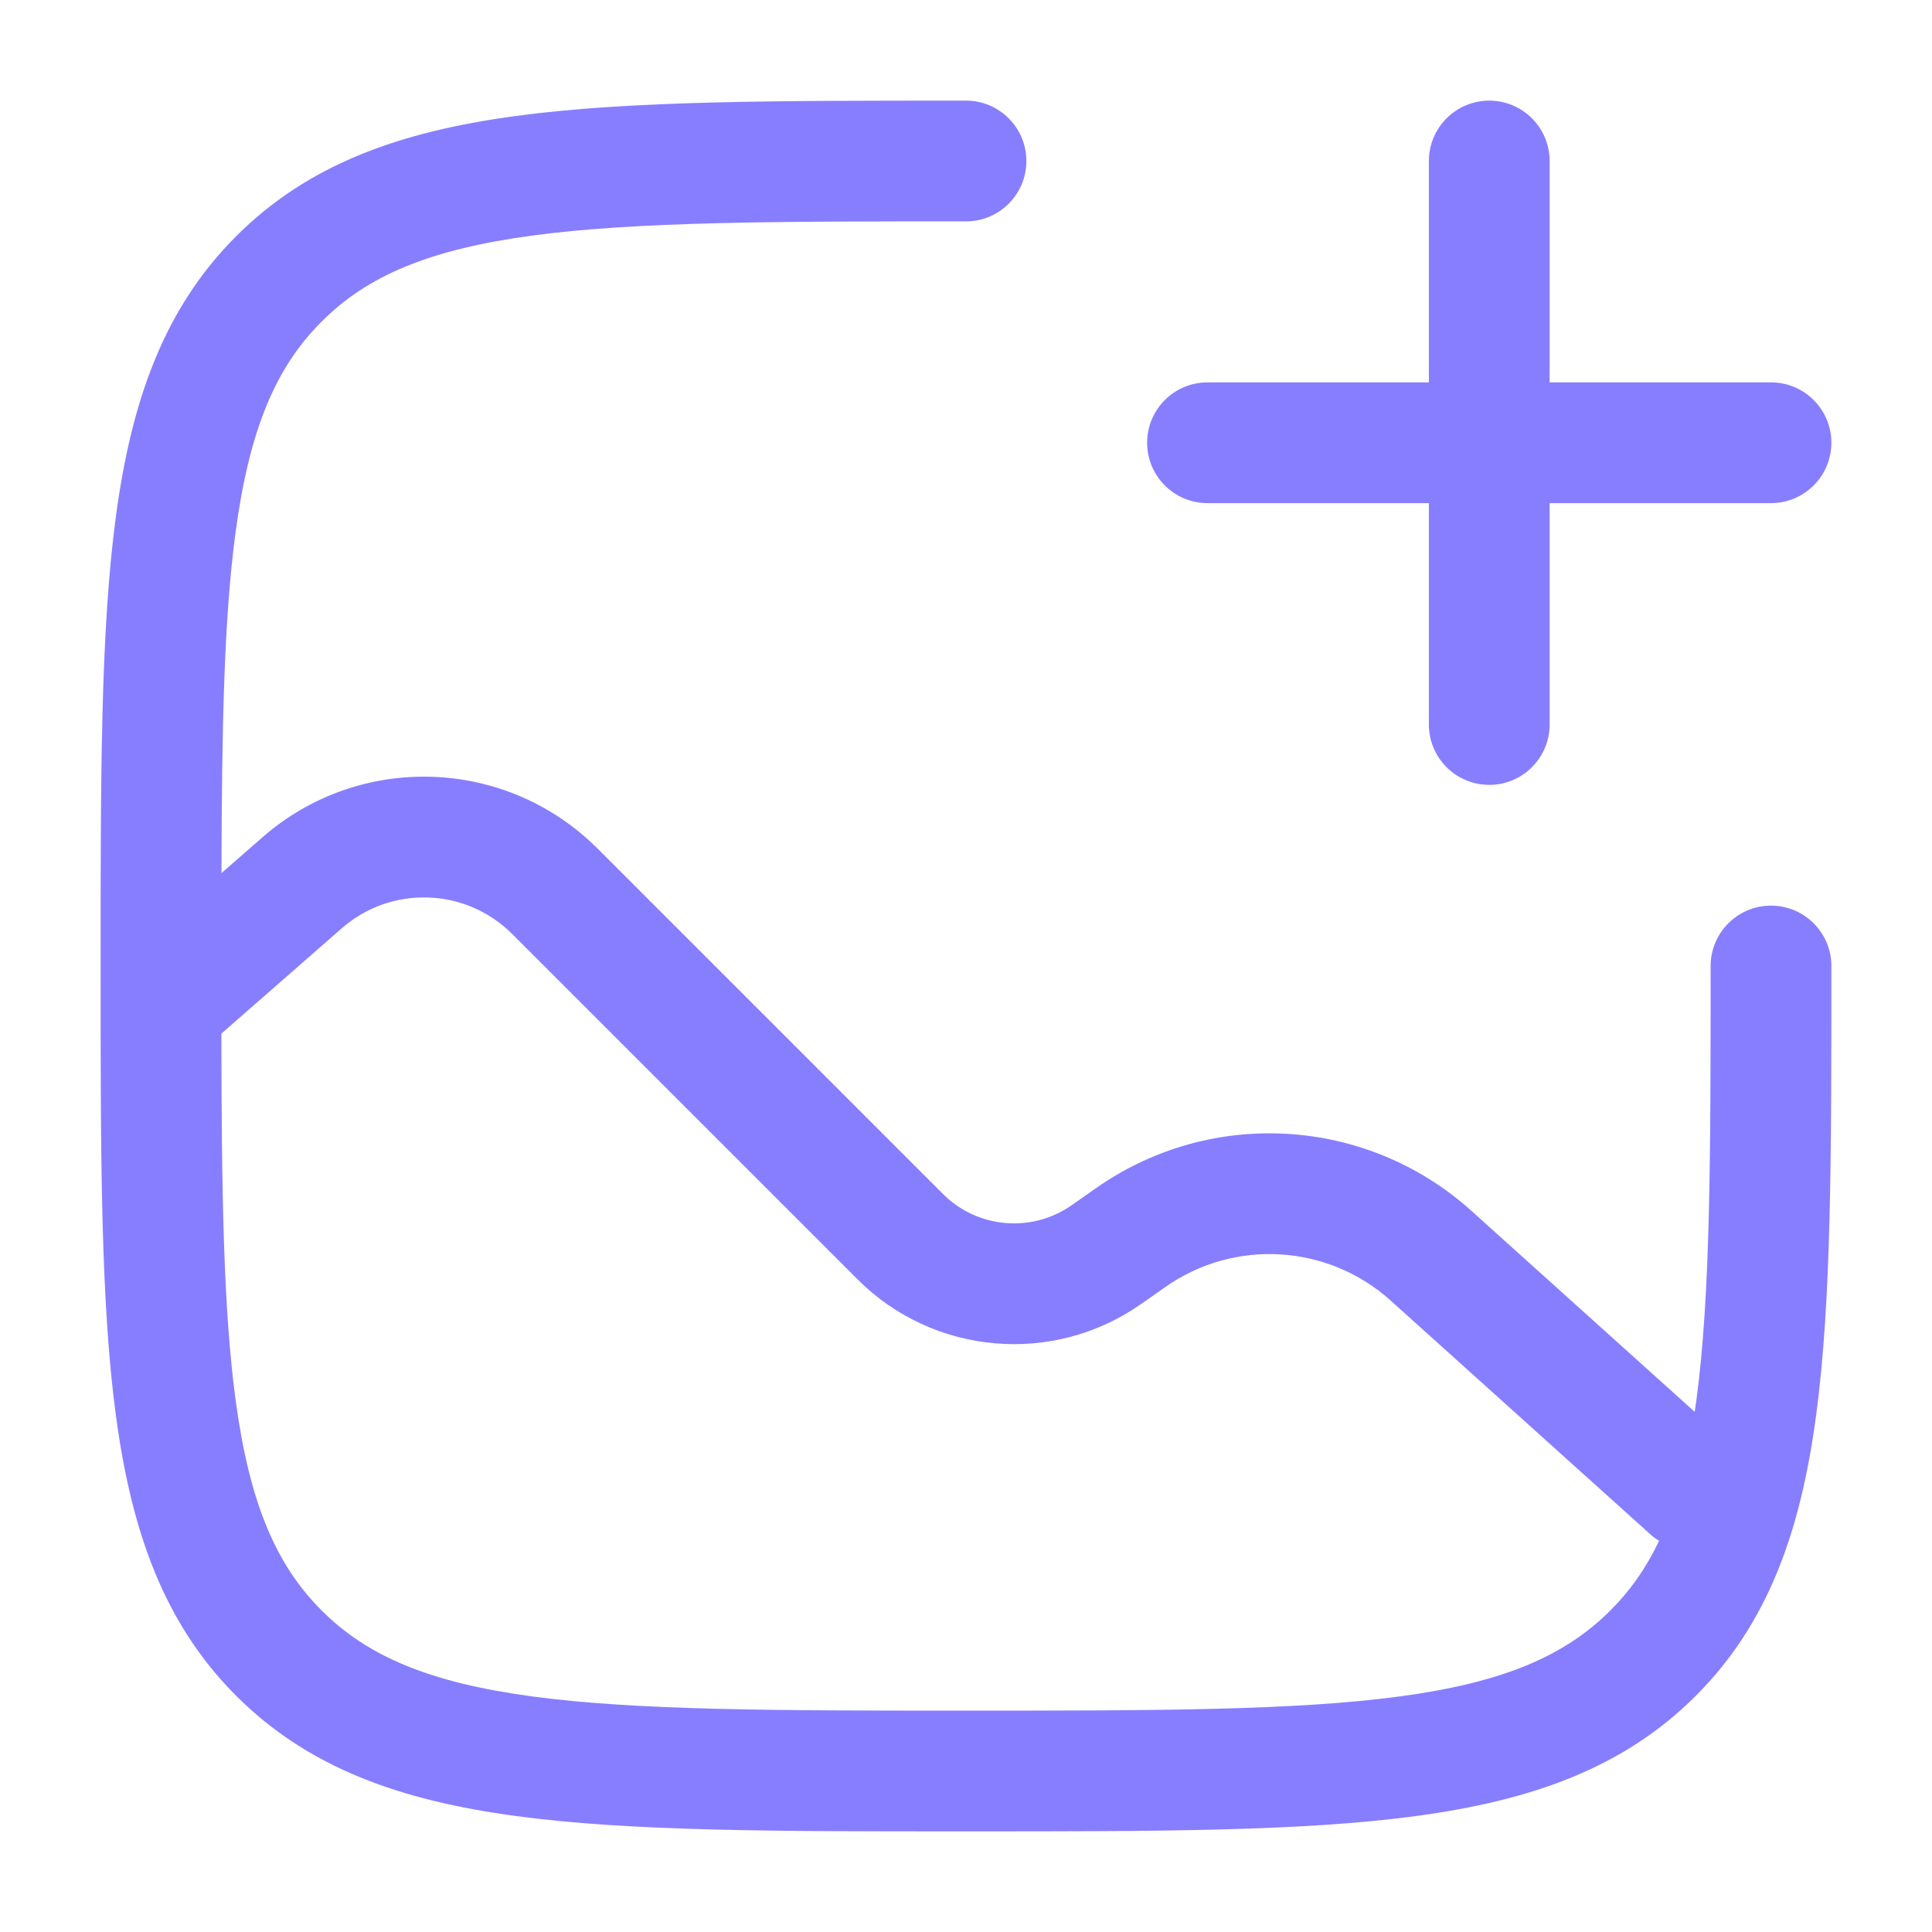
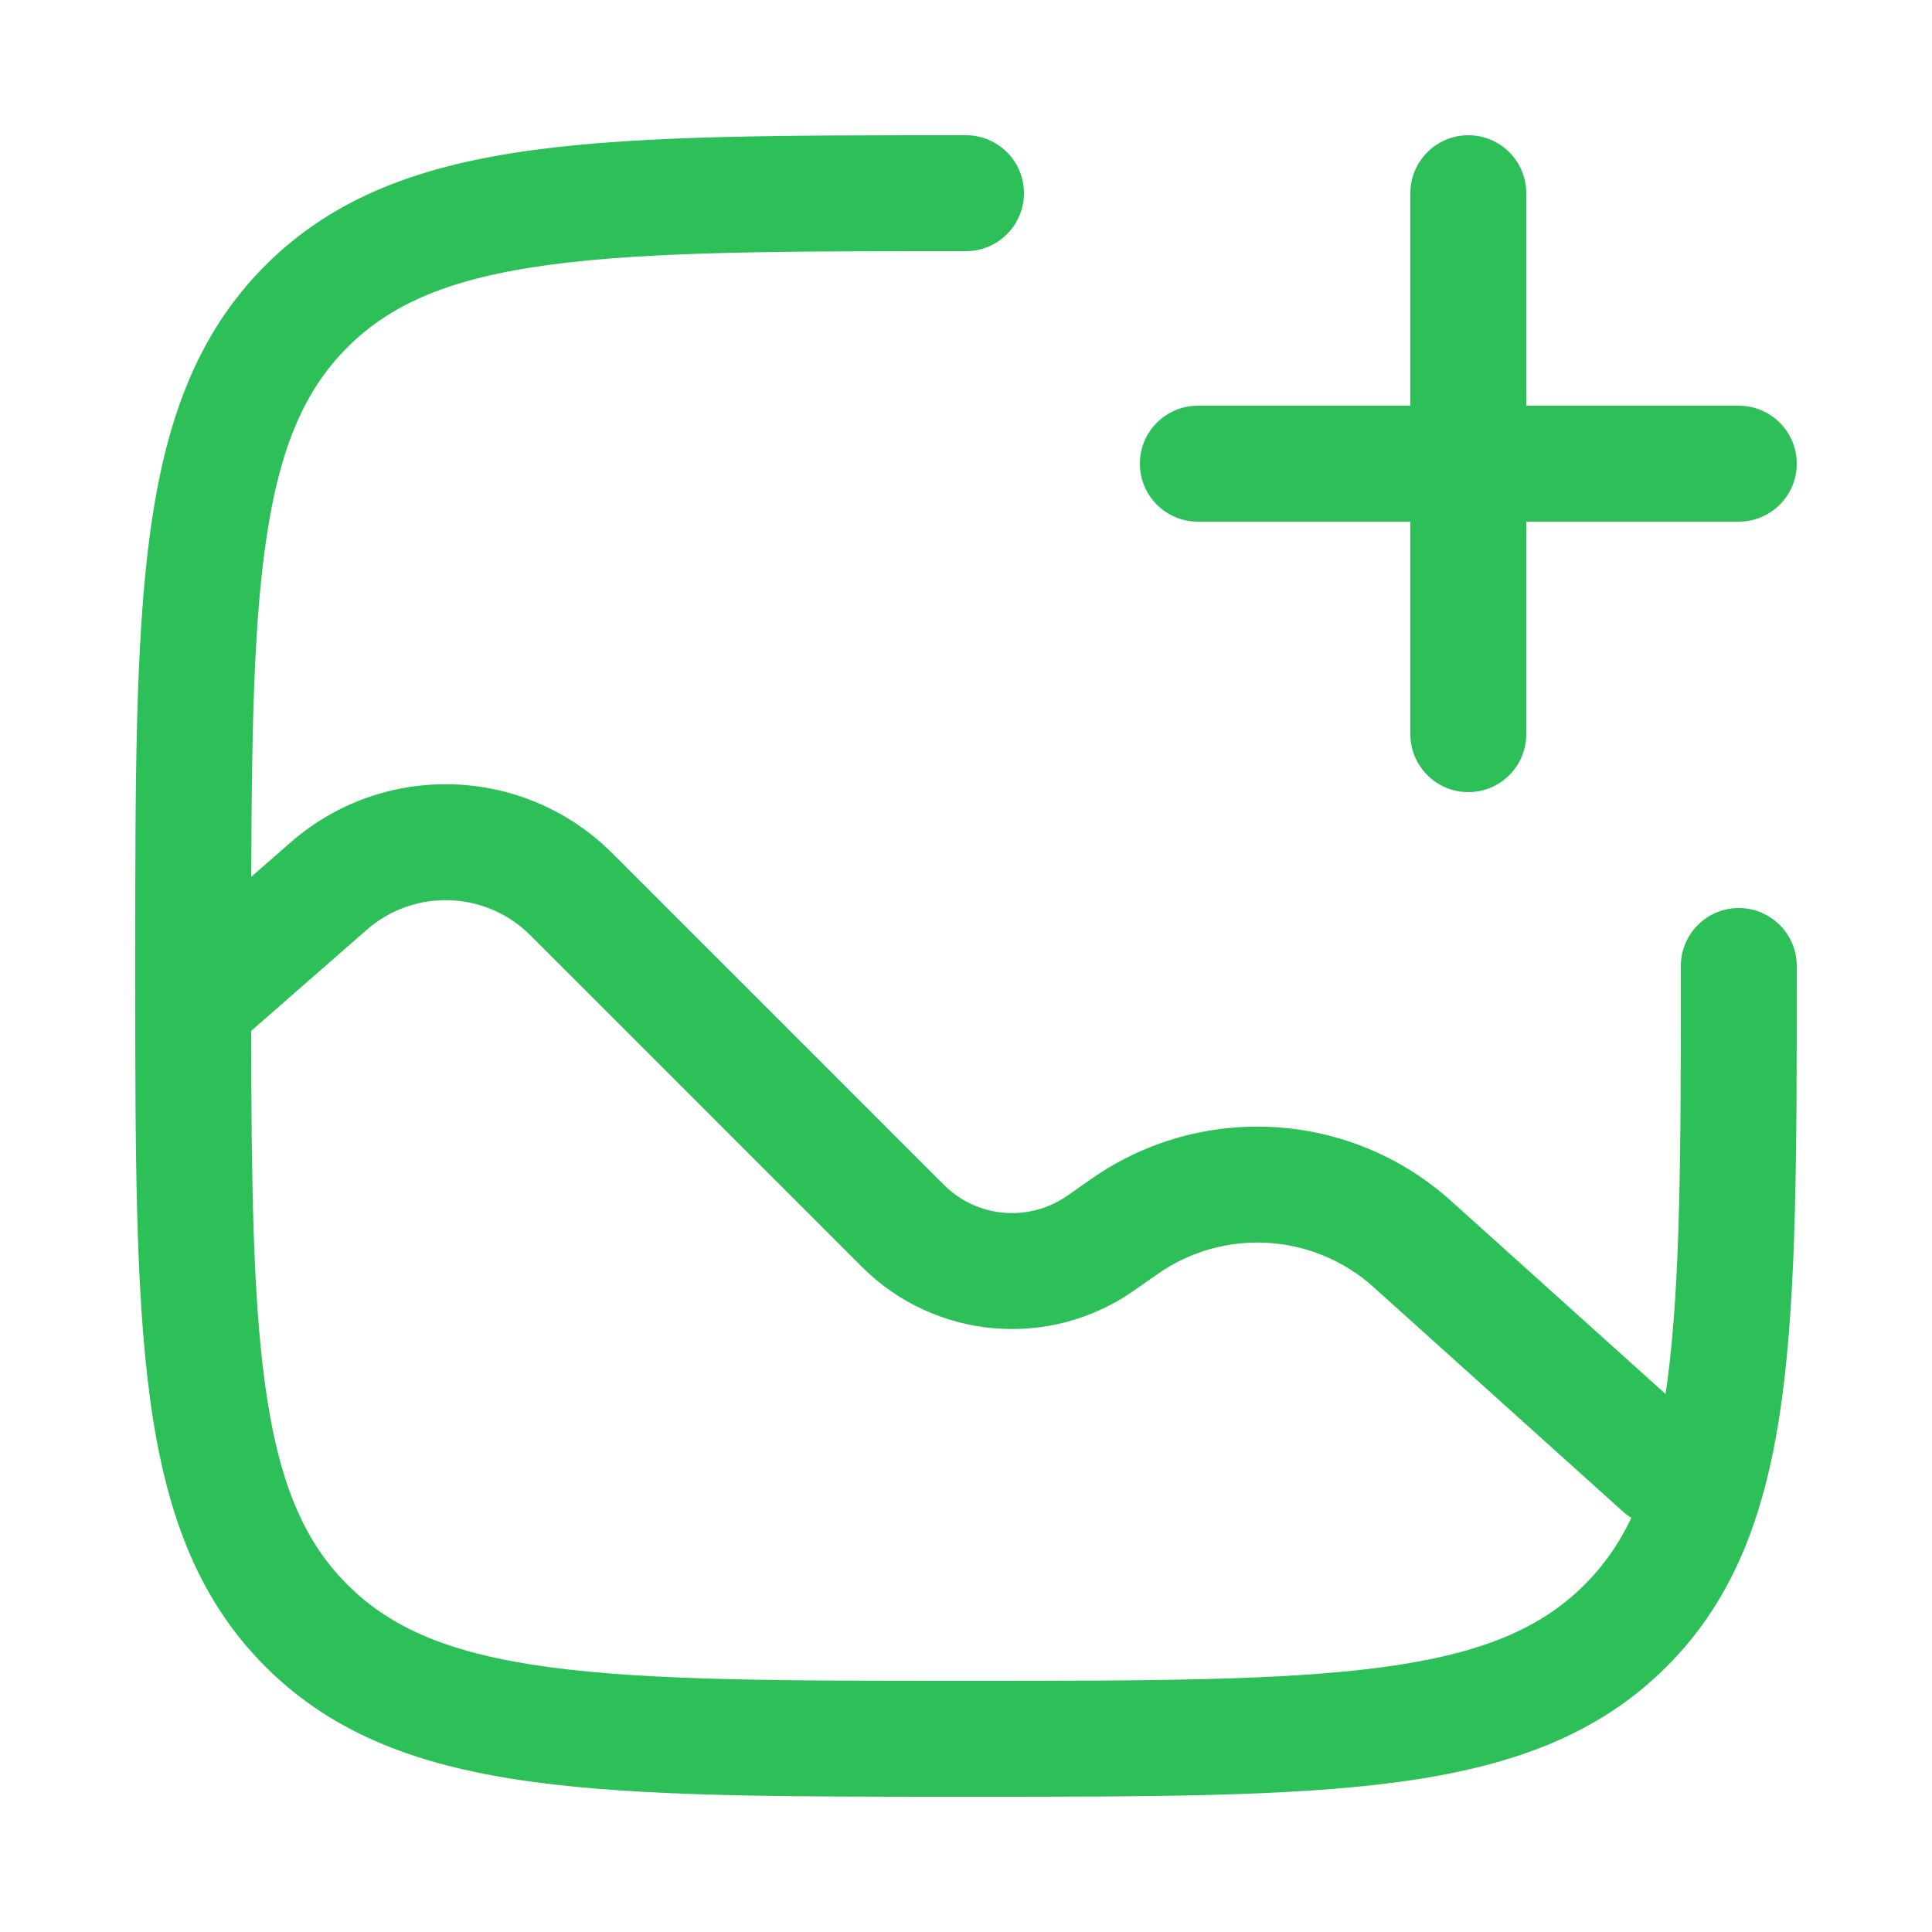
- <svg xmlns="http://www.w3.org/2000/svg" width="24" height="24" viewBox="0 0 24 24" fill="none">
-   <path fill-rule="evenodd" clip-rule="evenodd" d="M18.5 1.25C18.914 1.25 19.25 1.586 19.25 2V4.75H22C22.414 4.75 22.75 5.086 22.75 5.5C22.75 5.914 22.414 6.25 22 6.25H19.25V9C19.25 9.414 18.914 9.75 18.5 9.75C18.086 9.75 17.75 9.414 17.75 9V6.25H15C14.586 6.25 14.25 5.914 14.25 5.5C14.25 5.086 14.586 4.75 15 4.75H17.75V2C17.75 1.586 18.086 1.25 18.5 1.25Z" fill="#877EFF" />
-   <path fill-rule="evenodd" clip-rule="evenodd" d="M12 1.25L11.943 1.25C9.634 1.25 7.825 1.25 6.414 1.44C4.969 1.634 3.829 2.039 2.934 2.934C2.039 3.829 1.634 4.969 1.44 6.414C1.25 7.825 1.25 9.634 1.25 11.943V12.057C1.25 14.366 1.25 16.175 1.44 17.586C1.634 19.031 2.039 20.171 2.934 21.066C3.829 21.961 4.969 22.366 6.414 22.56C7.825 22.75 9.634 22.75 11.943 22.75H12.057C14.366 22.75 16.175 22.75 17.586 22.56C19.031 22.366 20.171 21.961 21.066 21.066C21.961 20.171 22.366 19.031 22.56 17.586C22.75 16.175 22.75 14.366 22.75 12.057V12C22.75 11.586 22.414 11.25 22 11.25C21.586 11.25 21.25 11.586 21.25 12C21.25 14.378 21.248 16.086 21.074 17.386C21.067 17.438 21.06 17.488 21.052 17.538L18.278 15.041C16.979 13.872 15.044 13.755 13.613 14.761L13.315 14.97C12.818 15.319 12.142 15.261 11.713 14.831L7.423 10.541C6.287 9.406 4.466 9.345 3.258 10.403L2.751 10.846C2.756 9.054 2.781 7.693 2.926 6.614C3.098 5.335 3.425 4.564 3.995 3.995C4.564 3.425 5.335 3.098 6.614 2.926C7.914 2.752 9.622 2.75 12 2.75C12.414 2.75 12.75 2.414 12.75 2C12.75 1.586 12.414 1.25 12 1.25ZM2.926 17.386C3.098 18.665 3.425 19.436 3.995 20.005C4.564 20.575 5.335 20.902 6.614 21.074C7.914 21.248 9.622 21.25 12 21.25C14.378 21.25 16.087 21.248 17.386 21.074C18.665 20.902 19.436 20.575 20.005 20.005C20.249 19.762 20.448 19.481 20.61 19.14C20.571 19.117 20.533 19.089 20.498 19.057L17.275 16.156C16.495 15.454 15.334 15.385 14.476 15.988L14.178 16.197C13.084 16.966 11.597 16.837 10.652 15.892L6.362 11.602C5.785 11.025 4.86 10.994 4.245 11.532L2.75 12.84C2.753 14.788 2.773 16.245 2.926 17.386Z" fill="#877EFF" />
+ <svg xmlns="http://www.w3.org/2000/svg" width="25" height="25" viewBox="0 0 25 25" fill="none">
+   <path fill-rule="evenodd" clip-rule="evenodd" d="M19 1.75C19.414 1.75 19.75 2.086 19.75 2.5V5.25H22.5C22.914 5.25 23.25 5.586 23.25 6C23.25 6.414 22.914 6.75 22.5 6.75H19.75V9.5C19.75 9.914 19.414 10.25 19 10.25C18.586 10.25 18.25 9.914 18.25 9.5V6.75H15.5C15.086 6.75 14.75 6.414 14.75 6C14.75 5.586 15.086 5.25 15.5 5.25H18.25V2.5C18.25 2.086 18.586 1.75 19 1.75Z" fill="#2DC059" />
+   <path fill-rule="evenodd" clip-rule="evenodd" d="M12.5 1.75H12.443C10.134 1.75 8.325 1.75 6.914 1.94C5.469 2.134 4.329 2.539 3.434 3.434C2.539 4.329 2.134 5.469 1.94 6.914C1.75 8.325 1.75 10.134 1.75 12.443V12.557C1.75 14.866 1.75 16.675 1.94 18.086C2.134 19.531 2.539 20.671 3.434 21.566C4.329 22.461 5.469 22.866 6.914 23.06C8.325 23.25 10.134 23.25 12.443 23.25H12.557C14.866 23.25 16.675 23.25 18.086 23.06C19.531 22.866 20.671 22.461 21.566 21.566C22.461 20.671 22.866 19.531 23.06 18.086C23.25 16.675 23.25 14.866 23.25 12.557V12.5C23.25 12.086 22.914 11.75 22.5 11.75C22.086 11.75 21.75 12.086 21.75 12.5C21.75 14.878 21.748 16.586 21.574 17.886C21.567 17.938 21.56 17.988 21.552 18.038L18.778 15.541C17.479 14.372 15.544 14.255 14.113 15.261L13.815 15.47C13.318 15.819 12.642 15.761 12.213 15.331L7.923 11.041C6.787 9.906 4.966 9.845 3.758 10.903L3.251 11.346C3.256 9.554 3.281 8.193 3.426 7.114C3.598 5.835 3.925 5.064 4.495 4.495C5.064 3.925 5.835 3.598 7.114 3.426C8.414 3.252 10.122 3.25 12.5 3.25C12.914 3.25 13.25 2.914 13.25 2.5C13.25 2.086 12.914 1.75 12.5 1.75ZM3.426 17.886C3.598 19.165 3.925 19.936 4.495 20.505C5.064 21.075 5.835 21.402 7.114 21.574C8.414 21.748 10.122 21.75 12.5 21.75C14.878 21.75 16.587 21.748 17.886 21.574C19.165 21.402 19.936 21.075 20.505 20.505C20.749 20.262 20.948 19.981 21.11 19.64C21.071 19.617 21.033 19.589 20.998 19.557L17.775 16.656C16.995 15.954 15.834 15.885 14.976 16.488L14.678 16.697C13.584 17.466 12.097 17.337 11.152 16.392L6.862 12.102C6.285 11.525 5.36 11.494 4.745 12.032L3.25 13.34C3.253 15.288 3.273 16.745 3.426 17.886Z" fill="#2DC059" />
</svg>
